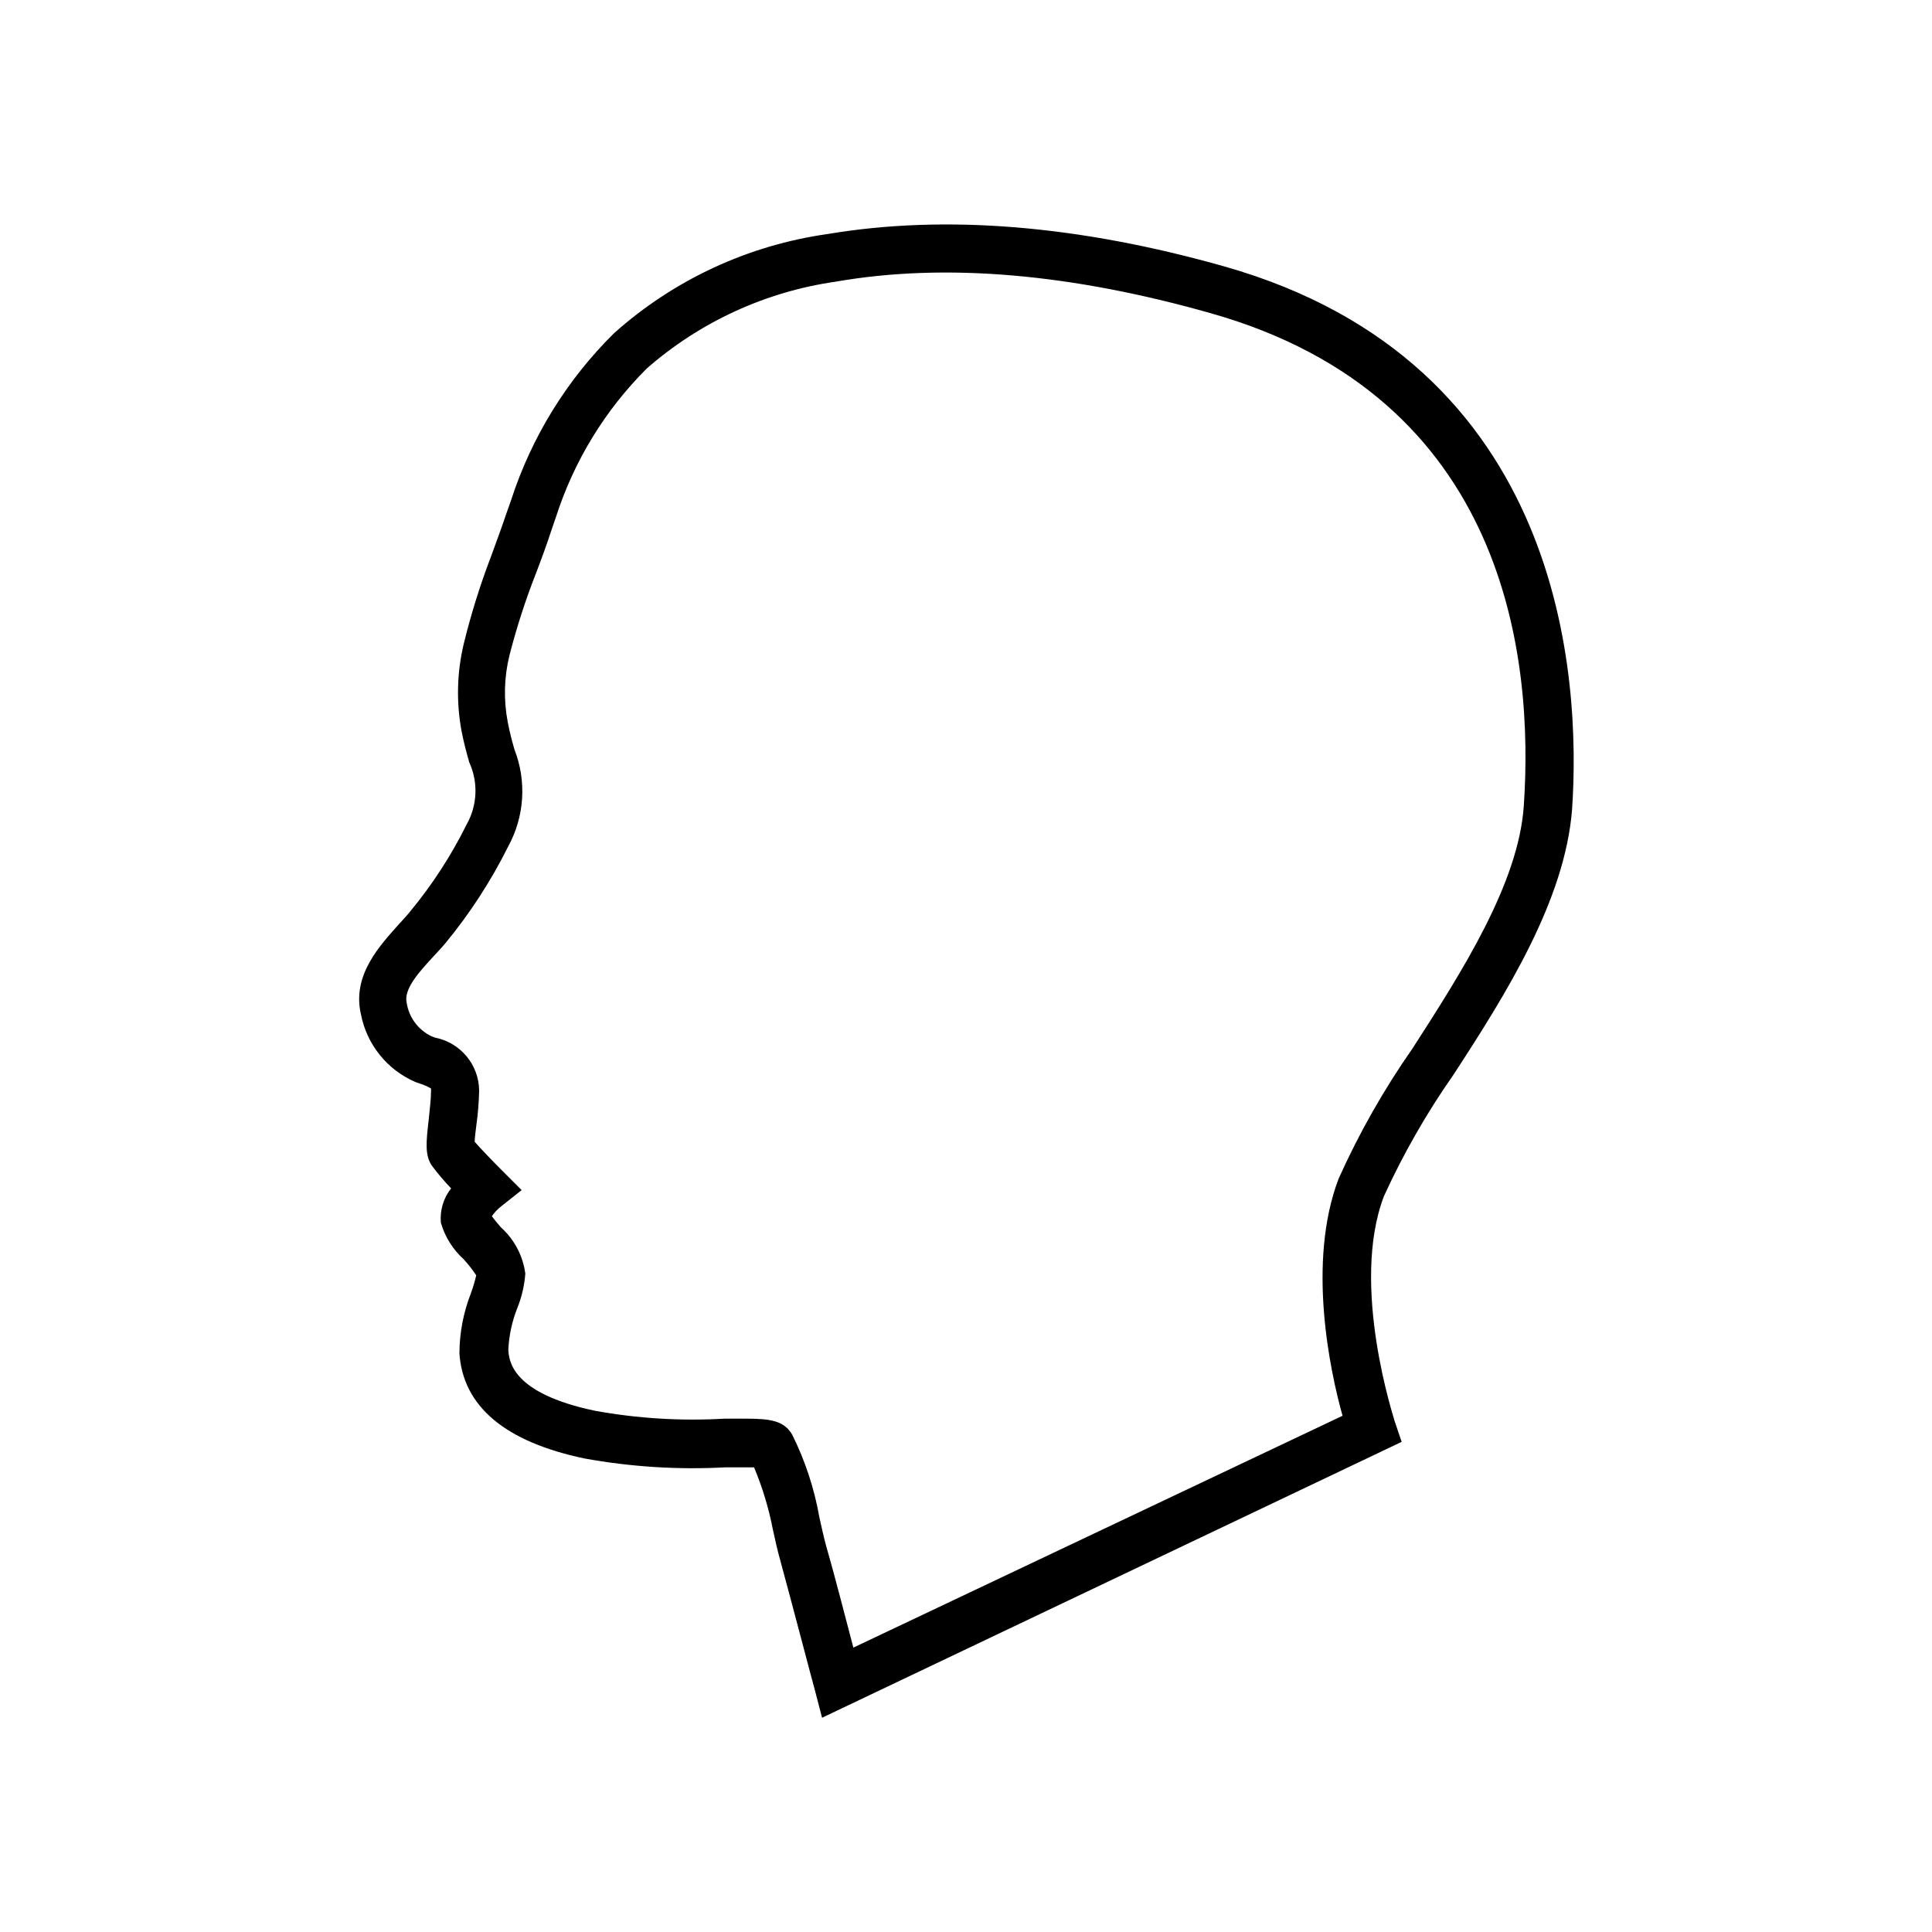
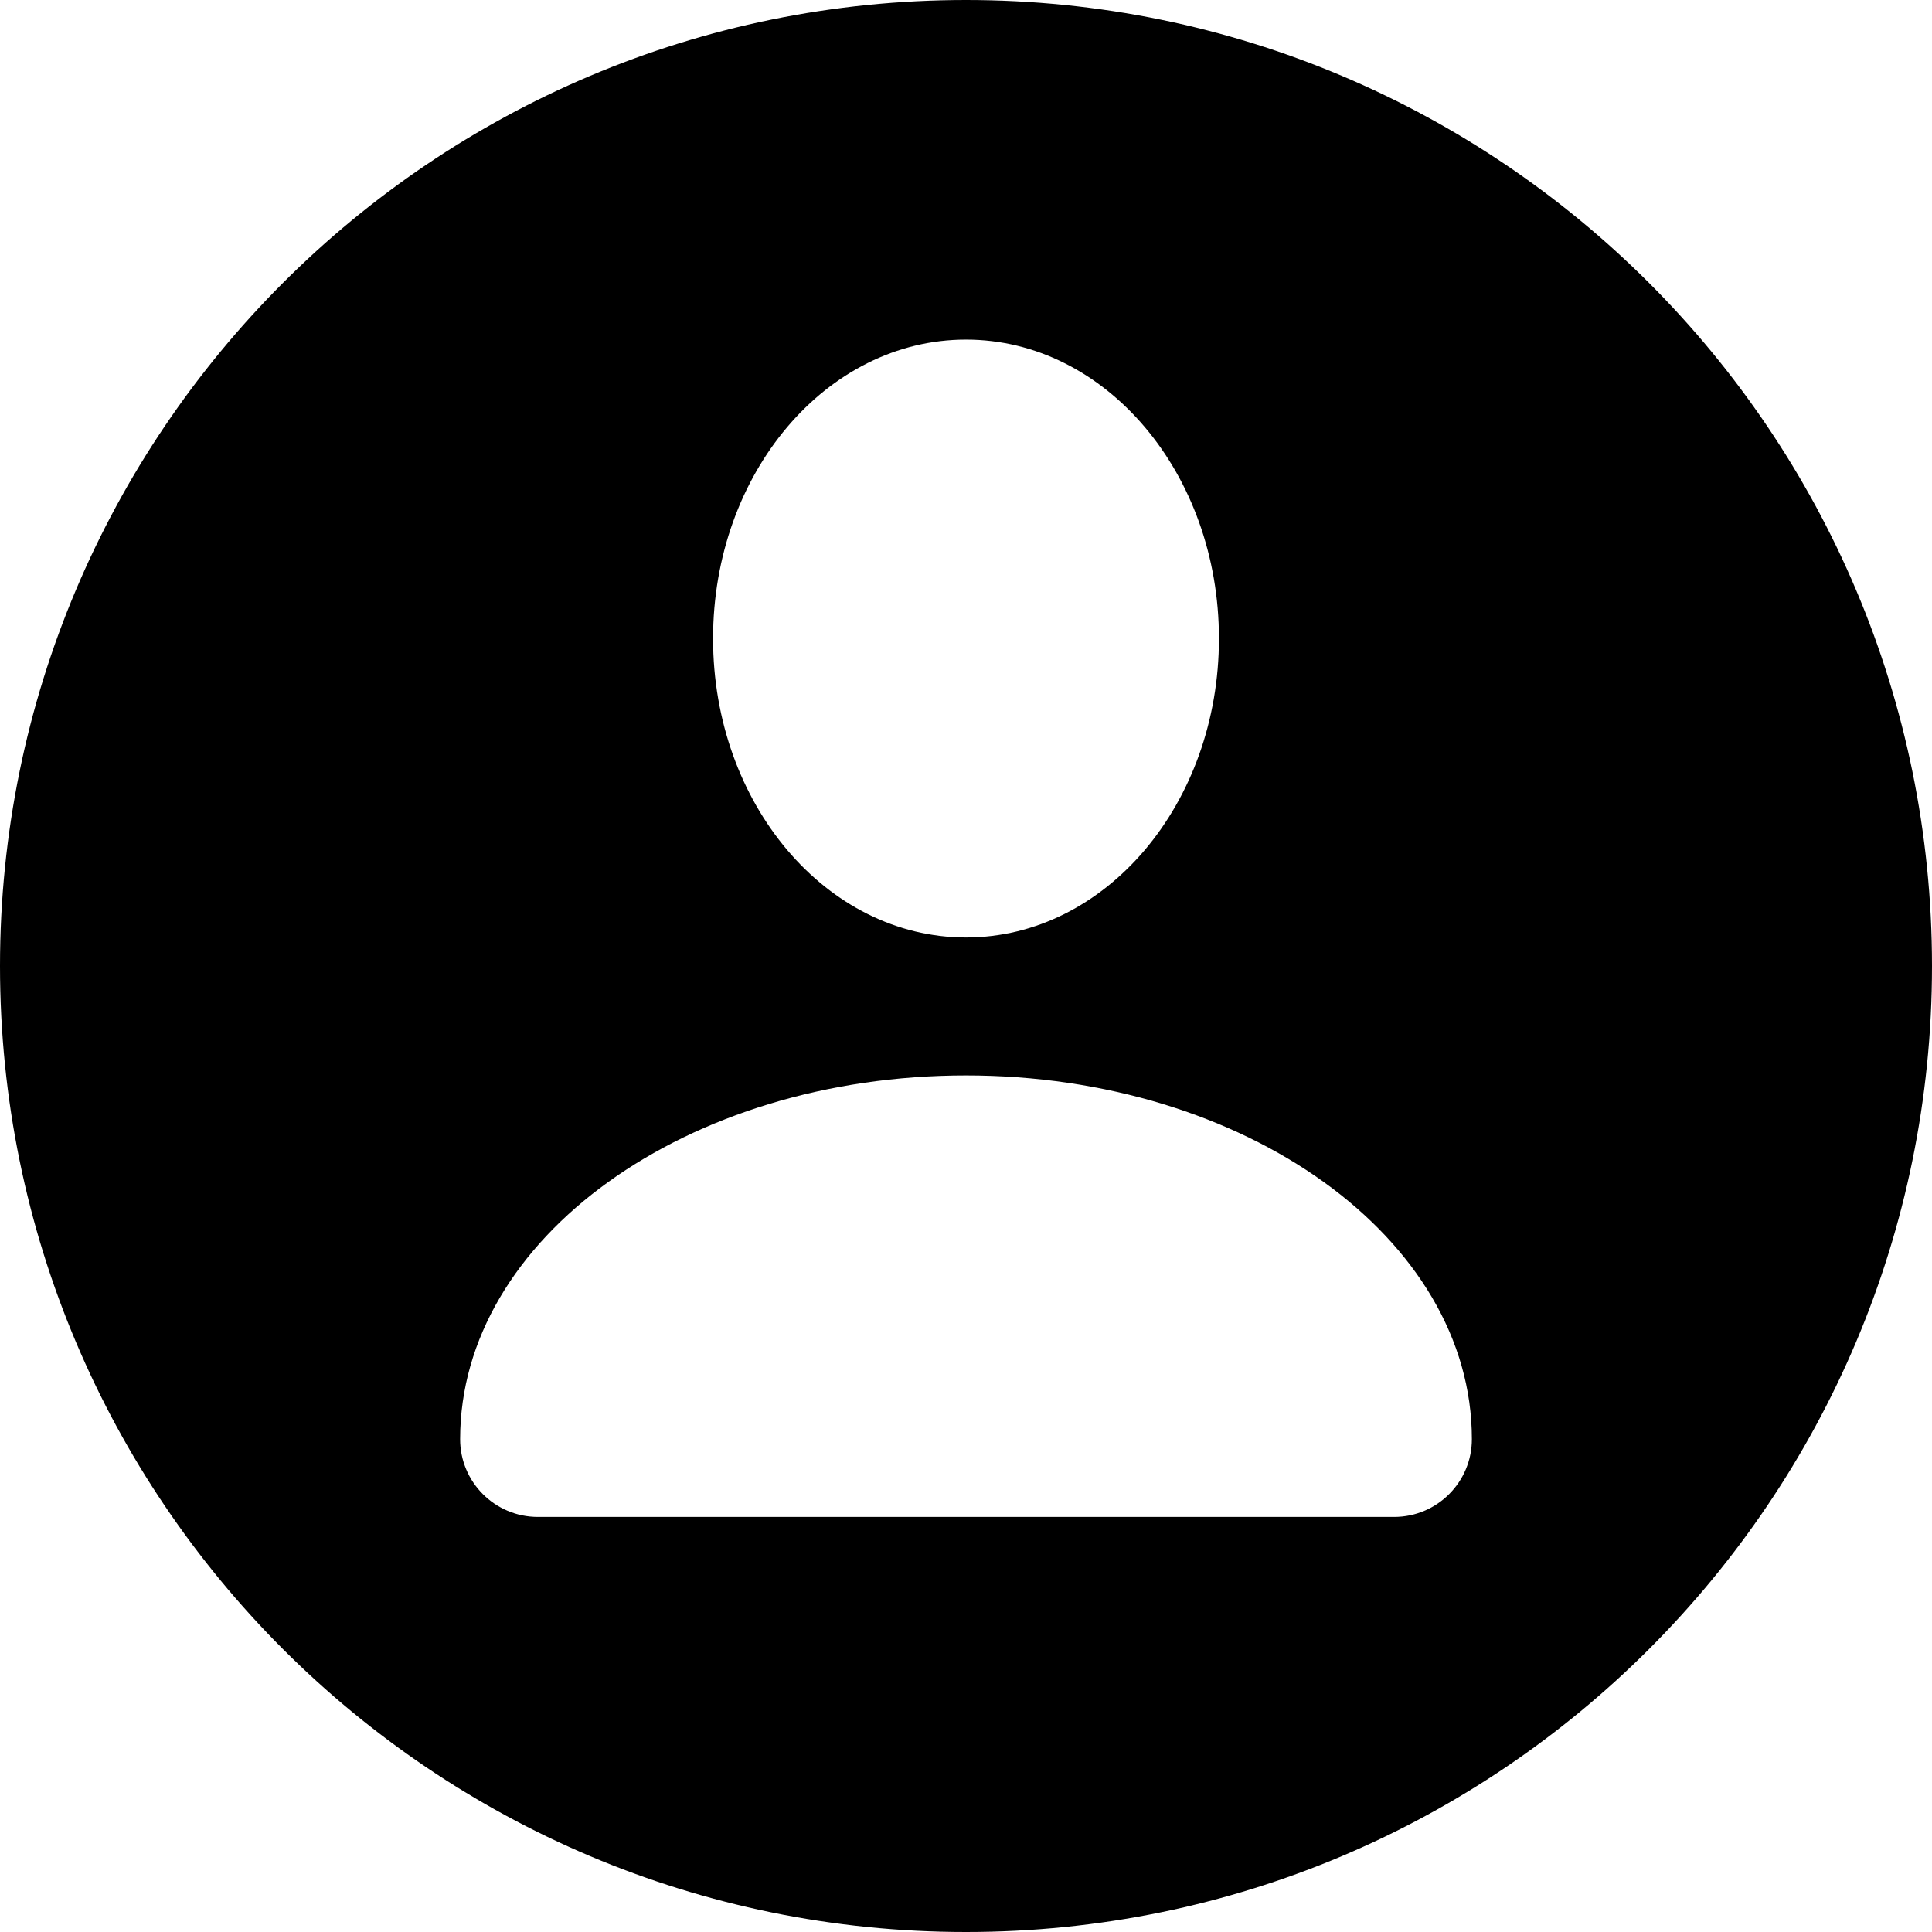
- <svg xmlns="http://www.w3.org/2000/svg" data-name="Ebene 1" id="Ebene_1" viewBox="0 0 100 100">
-   <path d="M63.37,13.79c-7.53-2.13-14.42-2.7-20.51-1.68a21,21,0,0,0-11.07,5.13,21.42,21.42,0,0,0-5.34,8.66h0l-.24.68c-.25.74-.52,1.47-.79,2.21A37.65,37.65,0,0,0,24,33.34a10.87,10.87,0,0,0-.11,4.5c.12.61.26,1.14.4,1.62a3.54,3.54,0,0,1-.13,3.2,23.33,23.33,0,0,1-2.94,4.53c-.16.2-.35.4-.54.61-1,1.12-2.47,2.66-2,4.69A4.81,4.81,0,0,0,21.49,56l.22.08a2.72,2.72,0,0,1,.6.26.55.55,0,0,1,0,.12c0,.42-.07,1-.12,1.49-.13,1.14-.21,1.83.16,2.38a12.46,12.46,0,0,0,1,1.18,2.5,2.5,0,0,0-.53,1.78A4.08,4.08,0,0,0,24,65.18a6.83,6.83,0,0,1,.65.83,8.26,8.26,0,0,1-.28.94,8.61,8.61,0,0,0-.59,3.11c.19,2.74,2.37,4.57,6.47,5.43a31.37,31.37,0,0,0,7.28.46c.51,0,1.12,0,1.5,0A16.38,16.38,0,0,1,40,79.15c.12.55.24,1.1.38,1.59.6,2.2,1.78,6.71,1.79,6.71l.38,1.46,30-14.28-.36-1.06c0-.06-2.33-7-.56-11.65a39.68,39.68,0,0,1,3.6-6.29C78,51.38,81,46.58,81.37,41.9,81.83,35.12,81,18.79,63.37,13.79Zm15.5,27.94c-.28,4-3.19,8.55-5.76,12.54A41.31,41.31,0,0,0,69.29,61c-1.66,4.34-.44,10,.2,12.28l-25.32,12c-.4-1.51-1-3.86-1.41-5.27-.13-.46-.24-1-.35-1.48A15.69,15.69,0,0,0,41,74.25c-.41-.69-1.07-.82-2.34-.82l-1.17,0a28.29,28.29,0,0,1-6.7-.41c-4.33-.91-4.44-2.6-4.48-3.15a6.71,6.71,0,0,1,.46-2.15,5.93,5.93,0,0,0,.42-1.8,3.91,3.91,0,0,0-1.26-2.39c-.15-.17-.35-.41-.47-.58a2.28,2.28,0,0,1,.48-.51L27,61.6l-1-1c-.53-.53-1.14-1.17-1.43-1.5,0-.24.06-.62.09-.89a15.07,15.07,0,0,0,.14-1.77,2.82,2.82,0,0,0-2.27-2.73l-.19-.07a2.31,2.31,0,0,1-1.29-1.73c-.17-.72.66-1.62,1.39-2.41.22-.24.44-.47.63-.7a26.33,26.33,0,0,0,3.24-5,5.94,5.94,0,0,0,.32-5c-.12-.42-.25-.89-.35-1.43a8.07,8.07,0,0,1,.09-3.45,36,36,0,0,1,1.37-4.24c.29-.76.57-1.52.82-2.29.07-.22.15-.43.22-.64a19.1,19.1,0,0,1,4.7-7.68,18.92,18.92,0,0,1,9.77-4.49c5.72-1,12.25-.4,19.41,1.63C78,20.54,79.4,34.06,78.87,41.73Z" />
+ <svg xmlns="http://www.w3.org/2000/svg" id="_x30_1" style="enable-background:new 0 0 512 512;" version="1.1" viewBox="0 0 512 512" xml:space="preserve">
+   <path d="M256,0C114.615,0,0,114.615,0,256s114.615,256,256,256s256-114.615,256-256S397.385,0,256,0z M256,90  c37.02,0,67.031,35.468,67.031,79.219S293.02,248.438,256,248.438s-67.031-35.468-67.031-79.219S218.98,90,256,90z M369.46,402  H142.54c-11.378,0-20.602-9.224-20.602-20.602C121.938,328.159,181.959,285,256,285s134.062,43.159,134.062,96.398  C390.062,392.776,380.839,402,369.46,402z" />
</svg>
